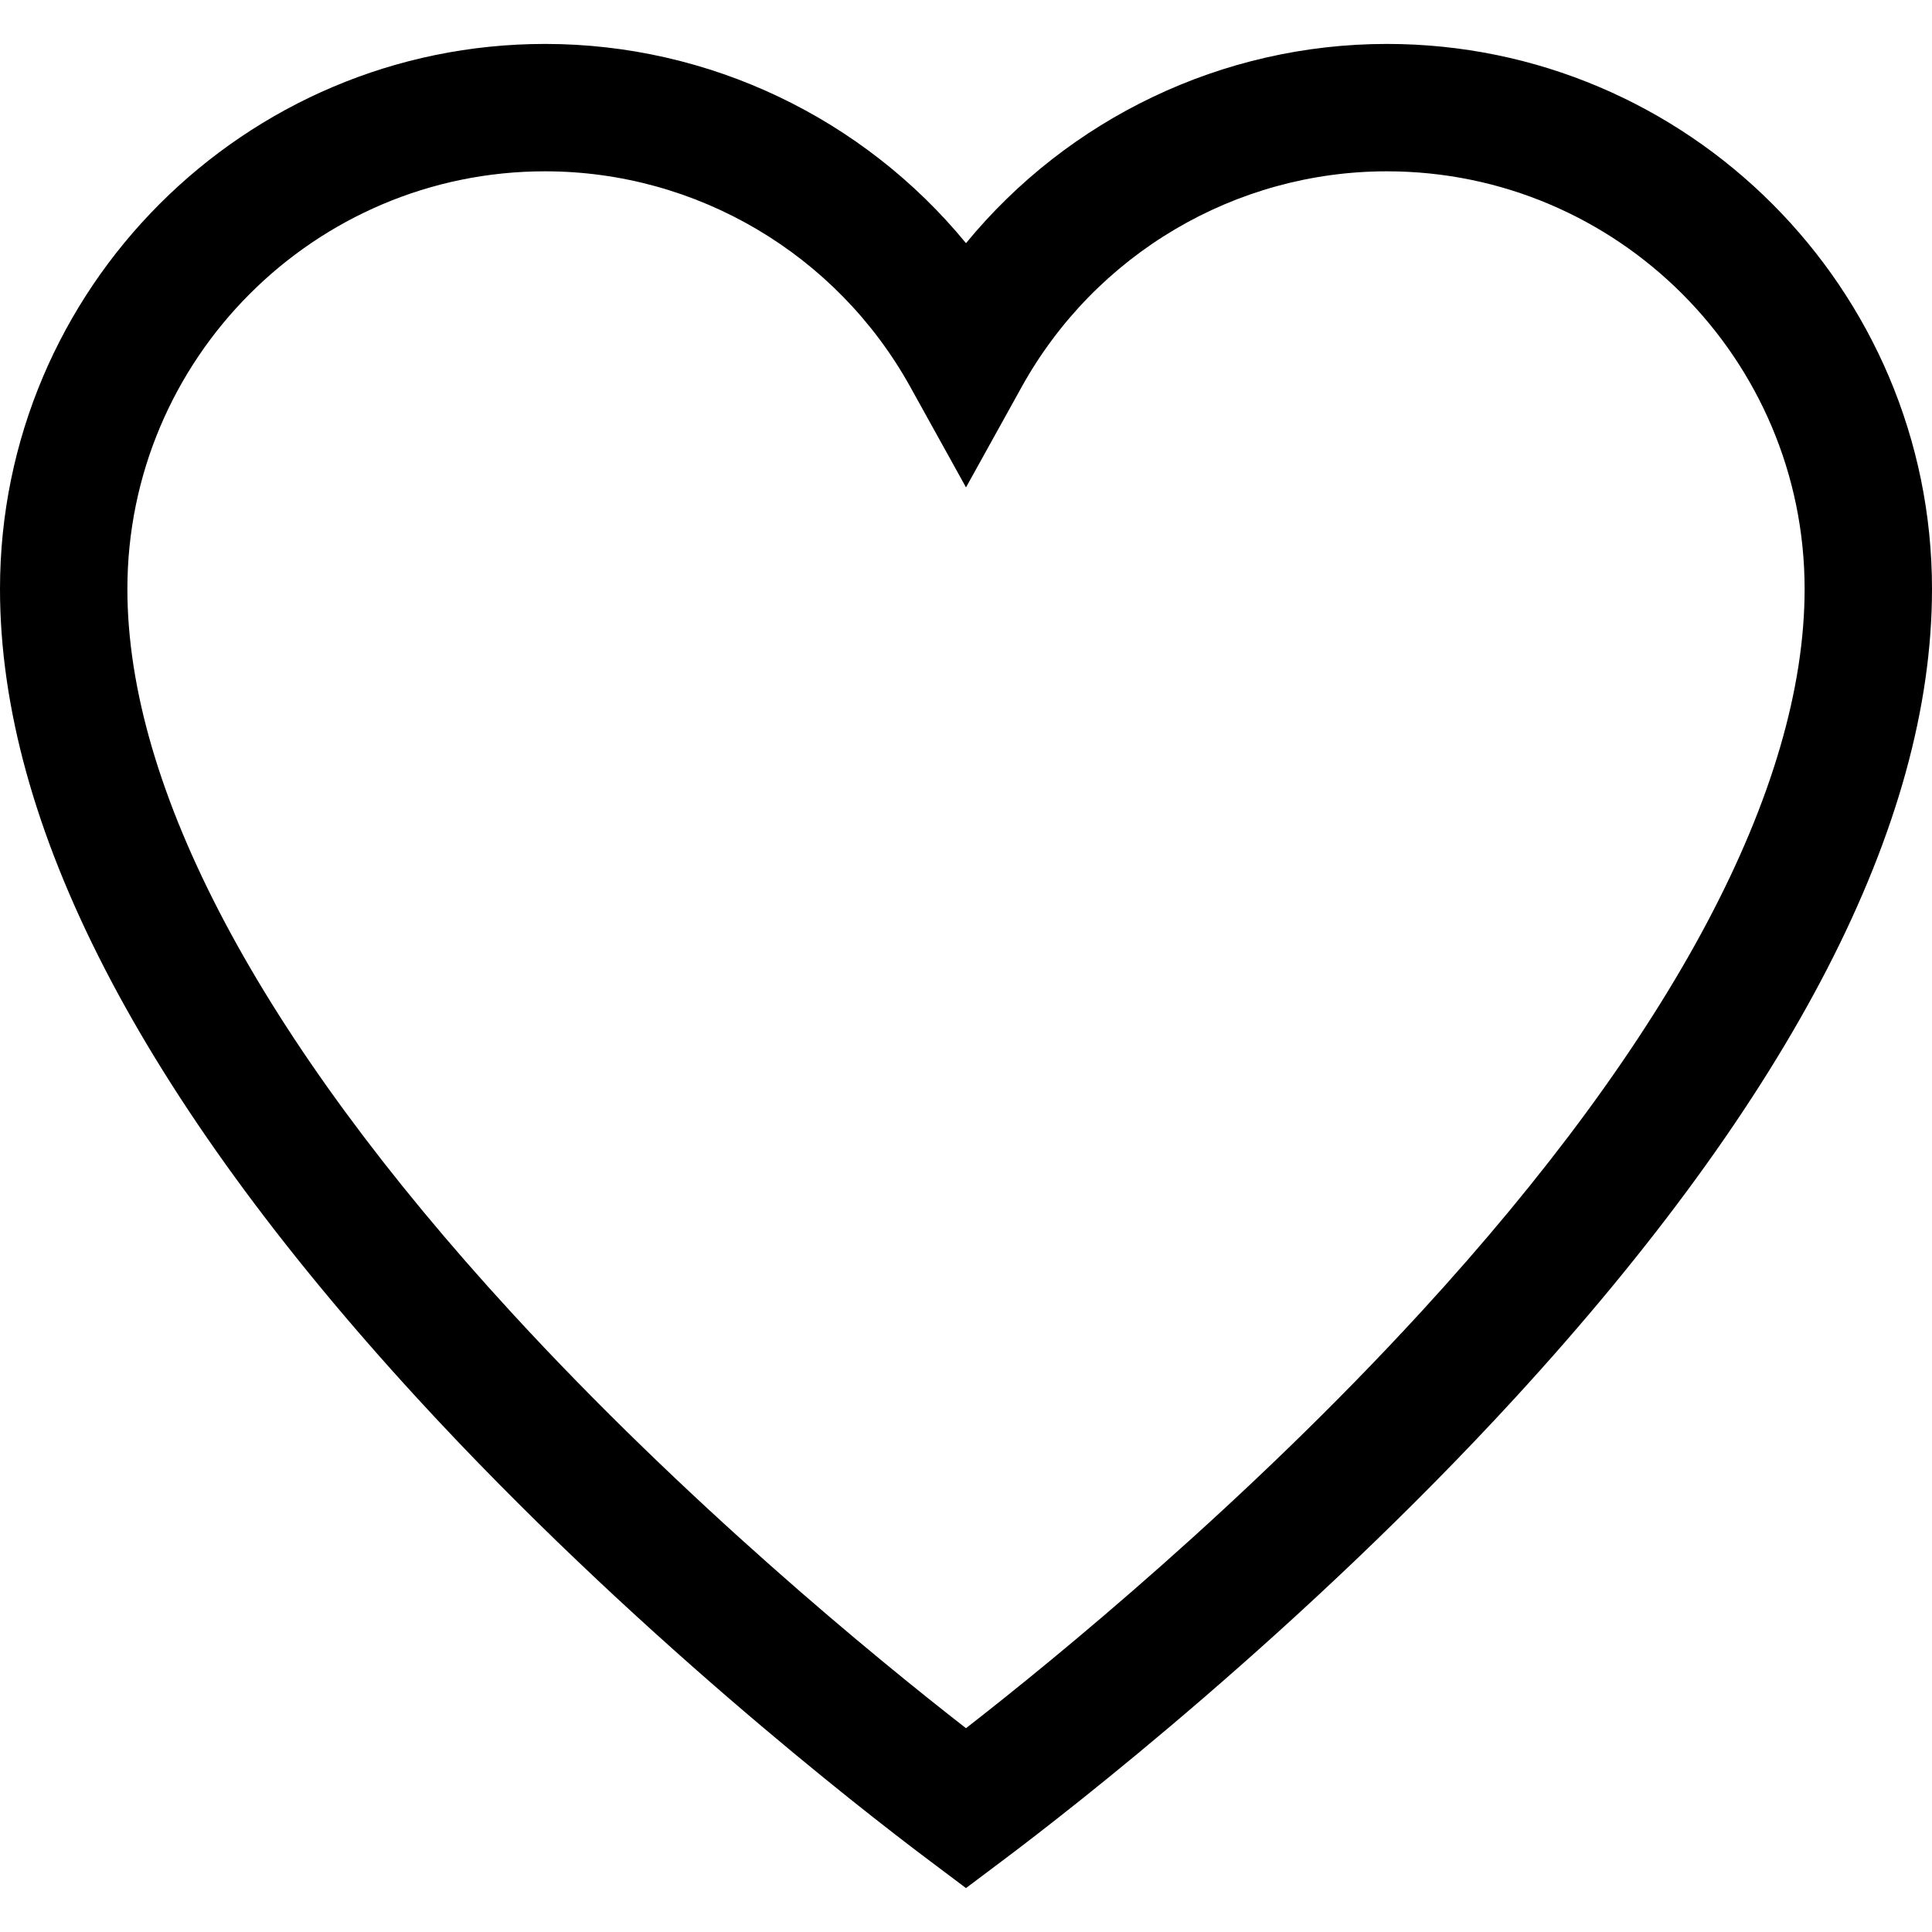
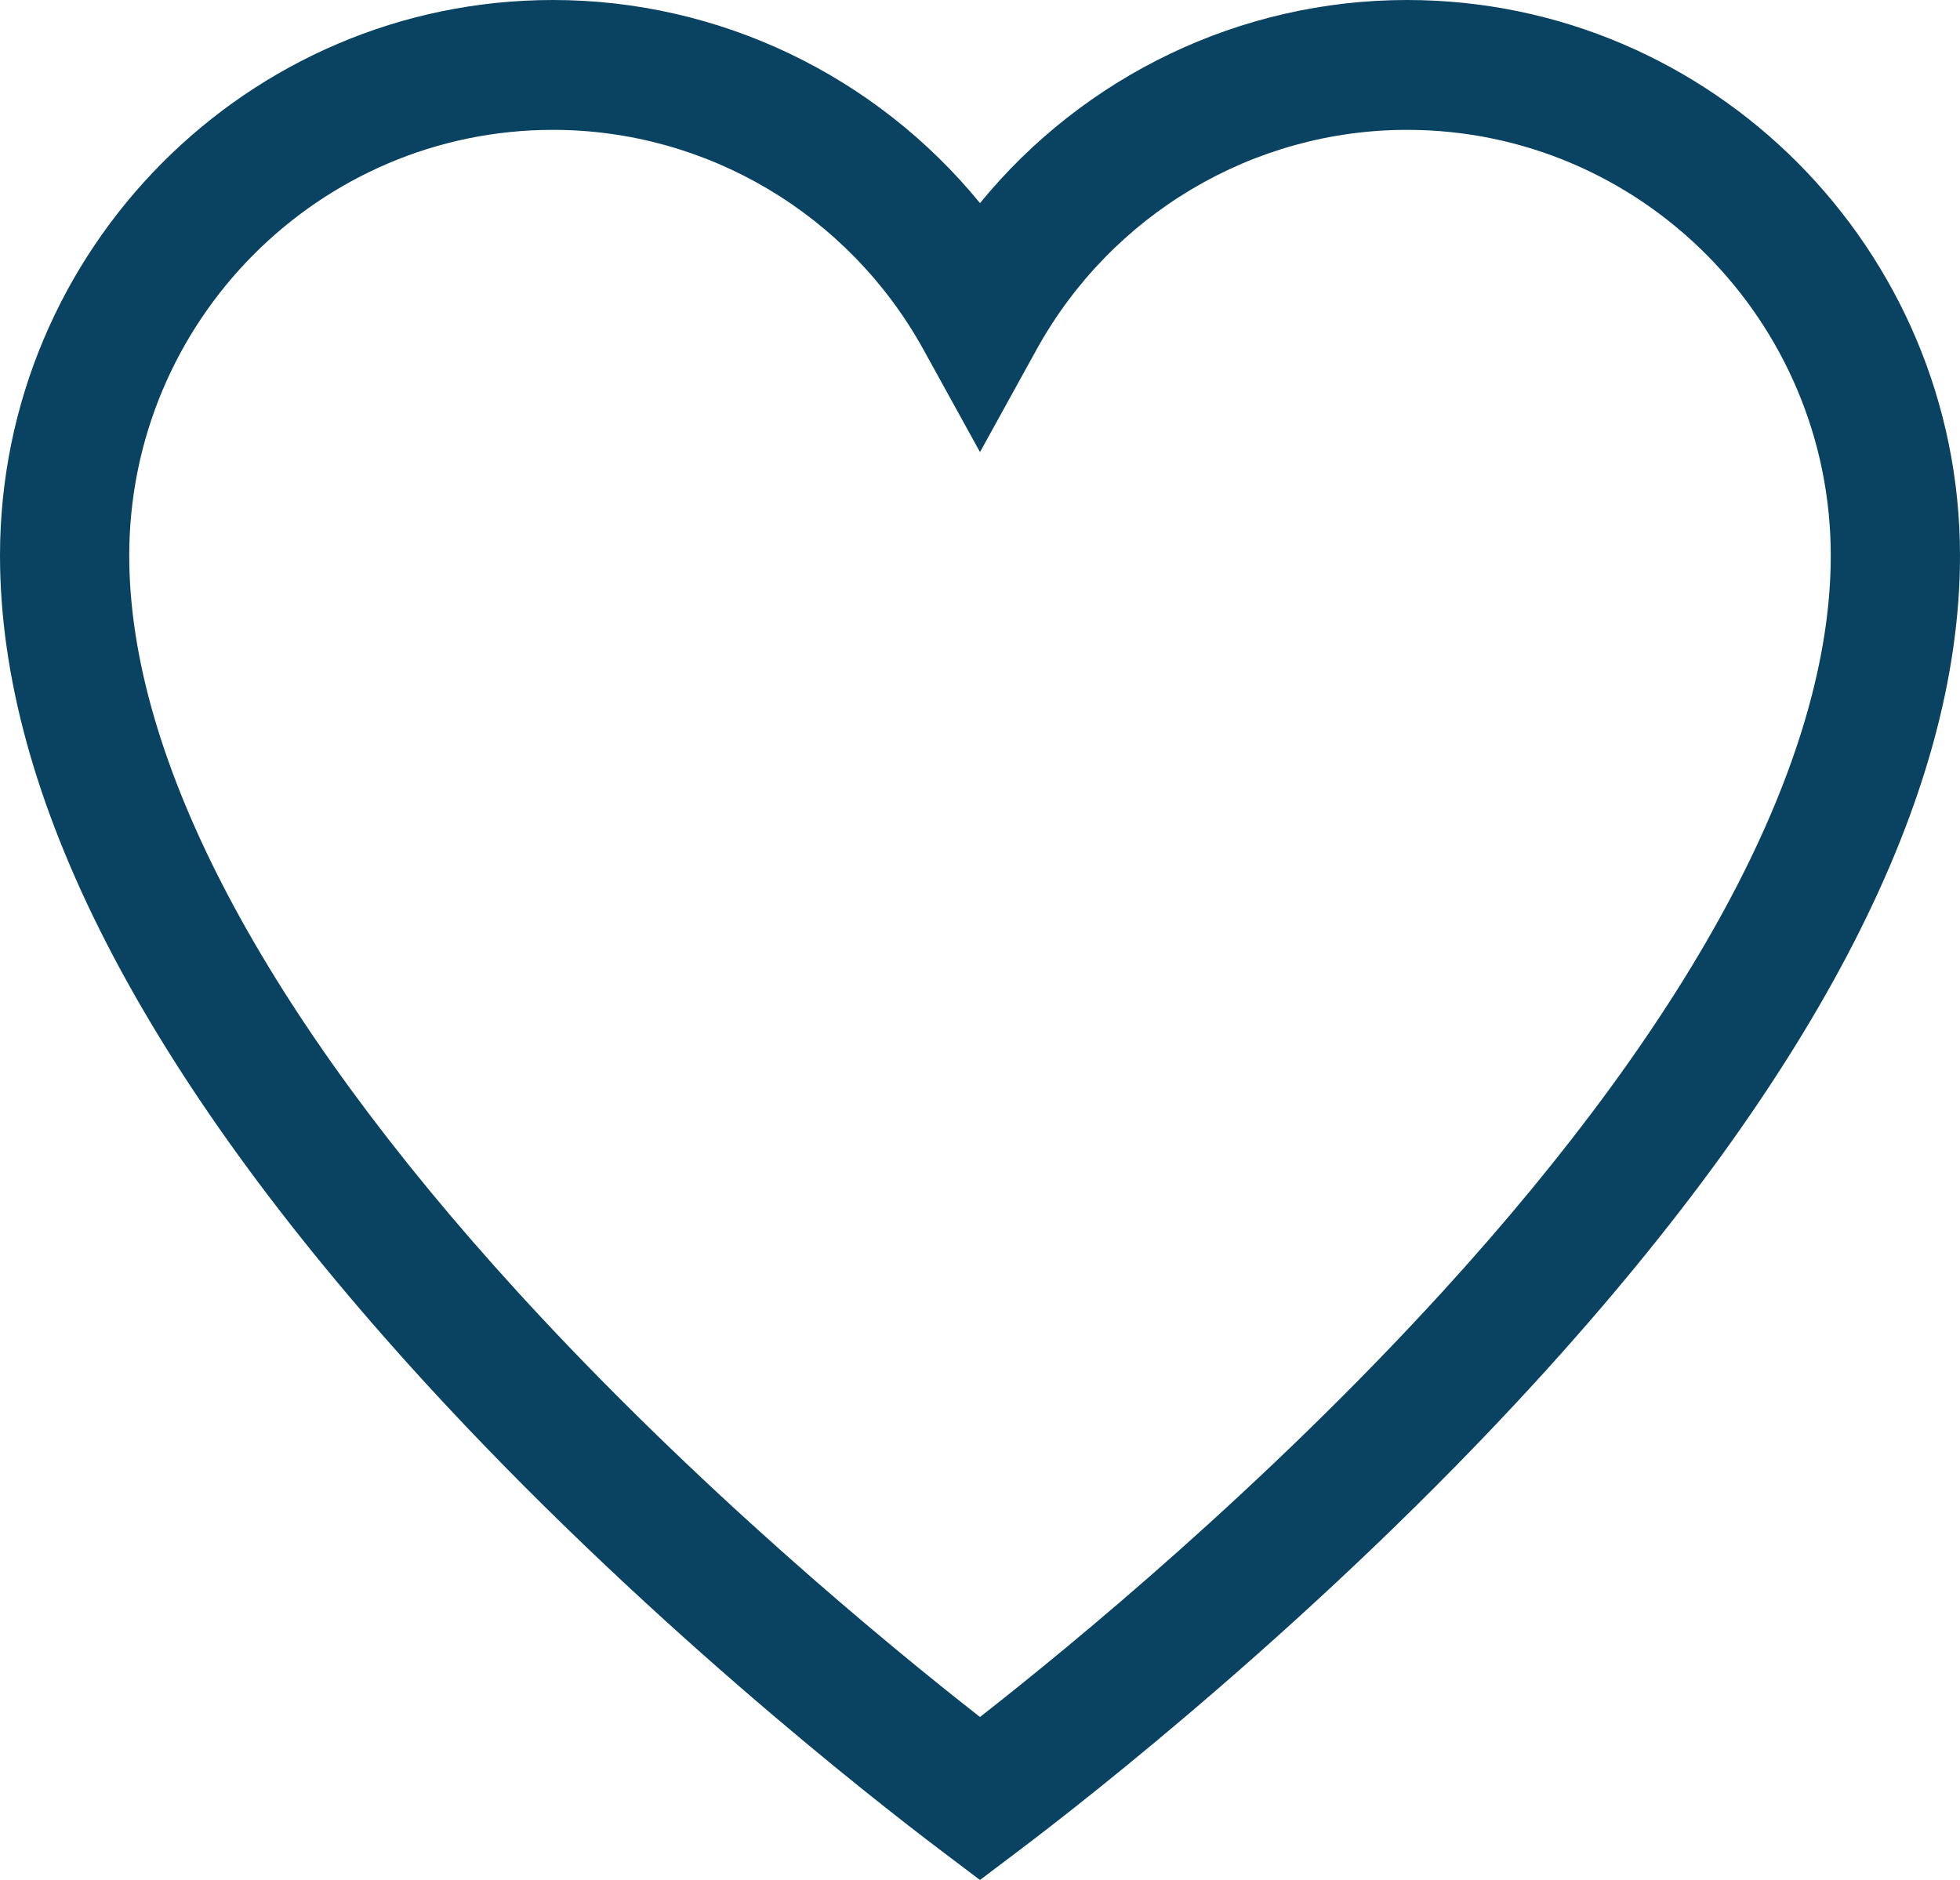
- <svg xmlns="http://www.w3.org/2000/svg" fill="#000000" height="800px" width="800px" version="1.1" id="Layer_1" viewBox="0 0 455 455" xml:space="preserve">
-   <path d="M326.632,10.346c-38.733,0-74.991,17.537-99.132,46.92c-24.141-29.384-60.398-46.92-99.132-46.92  C57.586,10.346,0,67.931,0,138.714c0,55.426,33.05,119.535,98.23,190.546c50.161,54.647,104.728,96.959,120.257,108.626l9.01,6.769  l9.01-6.768c15.529-11.667,70.098-53.978,120.26-108.625C421.949,258.251,455,194.141,455,138.714  C455,67.931,397.414,10.346,326.632,10.346z M334.666,308.974c-41.259,44.948-85.648,81.283-107.169,98.029  c-21.52-16.746-65.907-53.082-107.166-98.03C61.236,244.592,30,185.717,30,138.714c0-54.24,44.128-98.368,98.368-98.368  c35.694,0,68.652,19.454,86.013,50.771l13.119,23.666l13.119-23.666c17.36-31.316,50.318-50.771,86.013-50.771  c54.24,0,98.368,44.127,98.368,98.368C425,185.719,393.763,244.594,334.666,308.974z" />
+ <svg xmlns="http://www.w3.org/2000/svg" width="98" height="94" viewBox="0 0 98 94" fill="none">
+   <path d="M70.352 0C62.009 0 54.2 3.796 49 10.155C43.8 3.795 35.991 0 27.648 0C12.403 0 0 12.463 0 27.783C0 39.78 7.118 53.655 21.157 69.024C31.961 80.852 43.714 90.01 47.059 92.535L48.999 94L50.94 92.535C54.285 90.01 66.038 80.852 76.842 69.025C90.881 53.656 98 39.78 98 27.783C98 12.463 85.597 0 70.352 0ZM72.082 64.634C63.195 74.362 53.635 82.226 48.999 85.851C44.364 82.226 34.804 74.362 25.917 64.634C13.189 50.699 6.462 37.957 6.462 27.783C6.462 16.044 15.966 6.493 27.648 6.493C35.336 6.493 42.435 10.704 46.174 17.482L49 22.604L51.826 17.482C55.565 10.704 62.663 6.493 70.352 6.493C82.034 6.493 91.538 16.044 91.538 27.783C91.538 37.957 84.811 50.7 72.082 64.634Z" fill="#094361" />
</svg>
